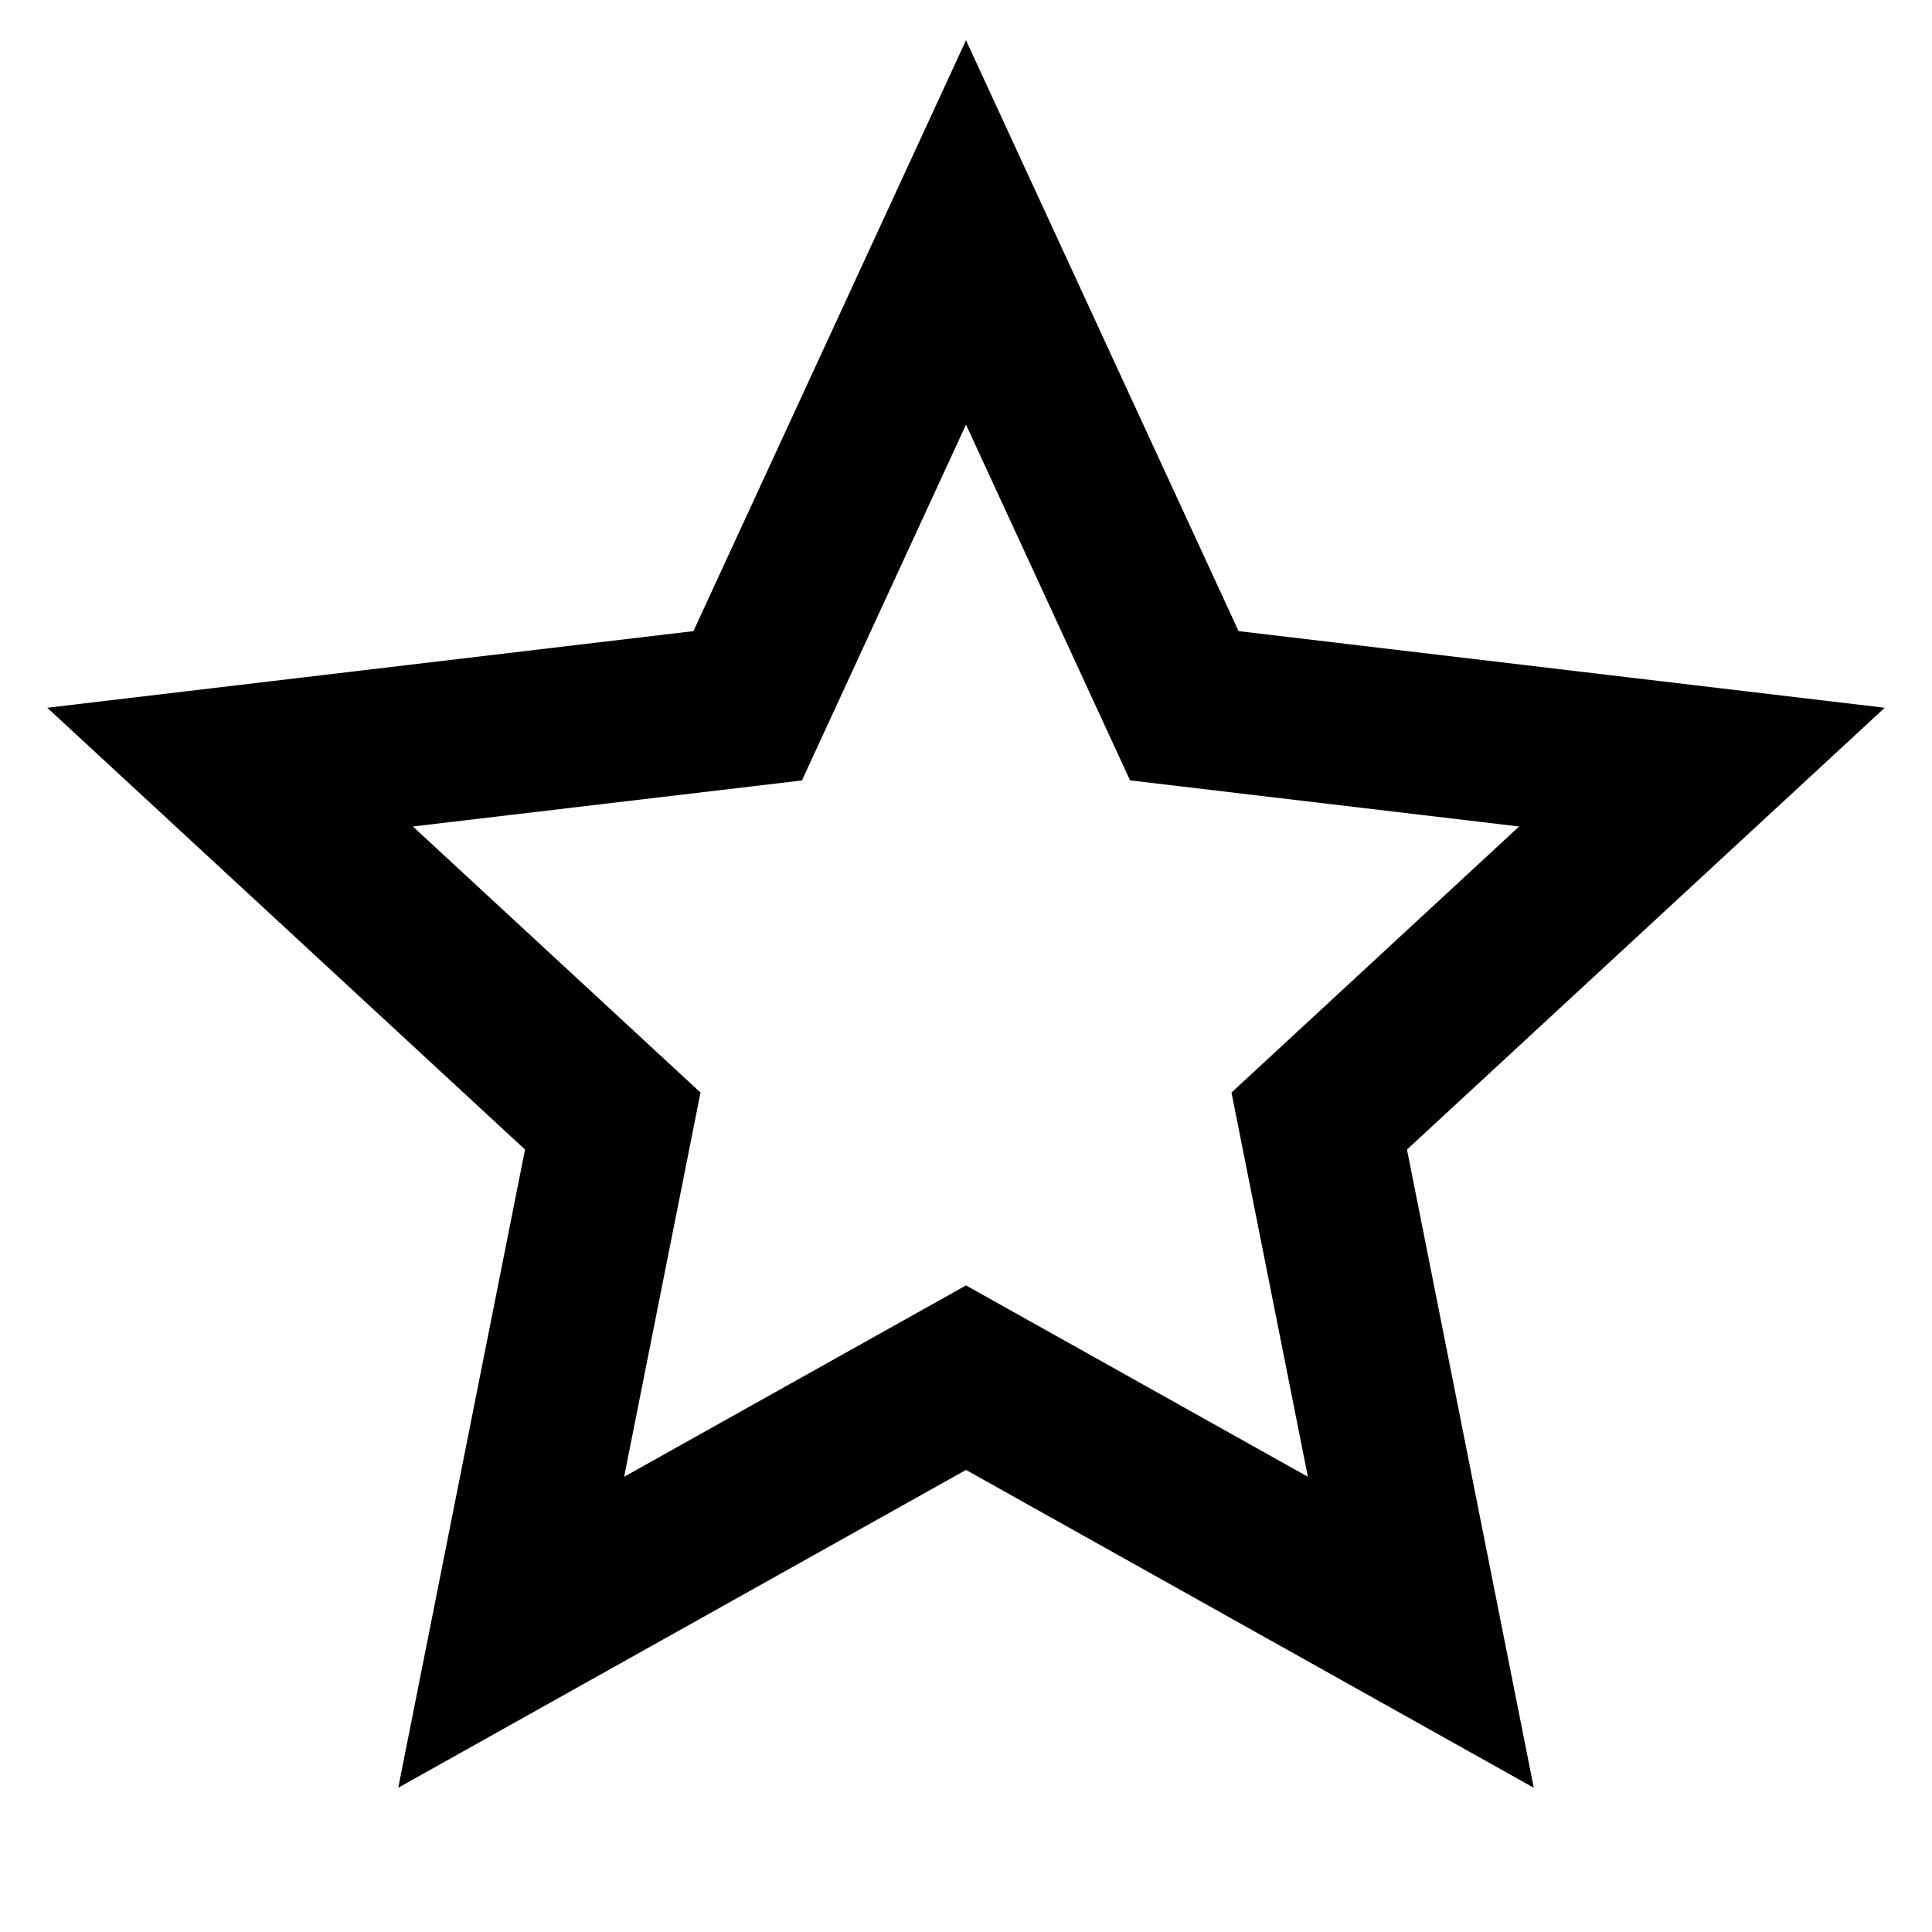
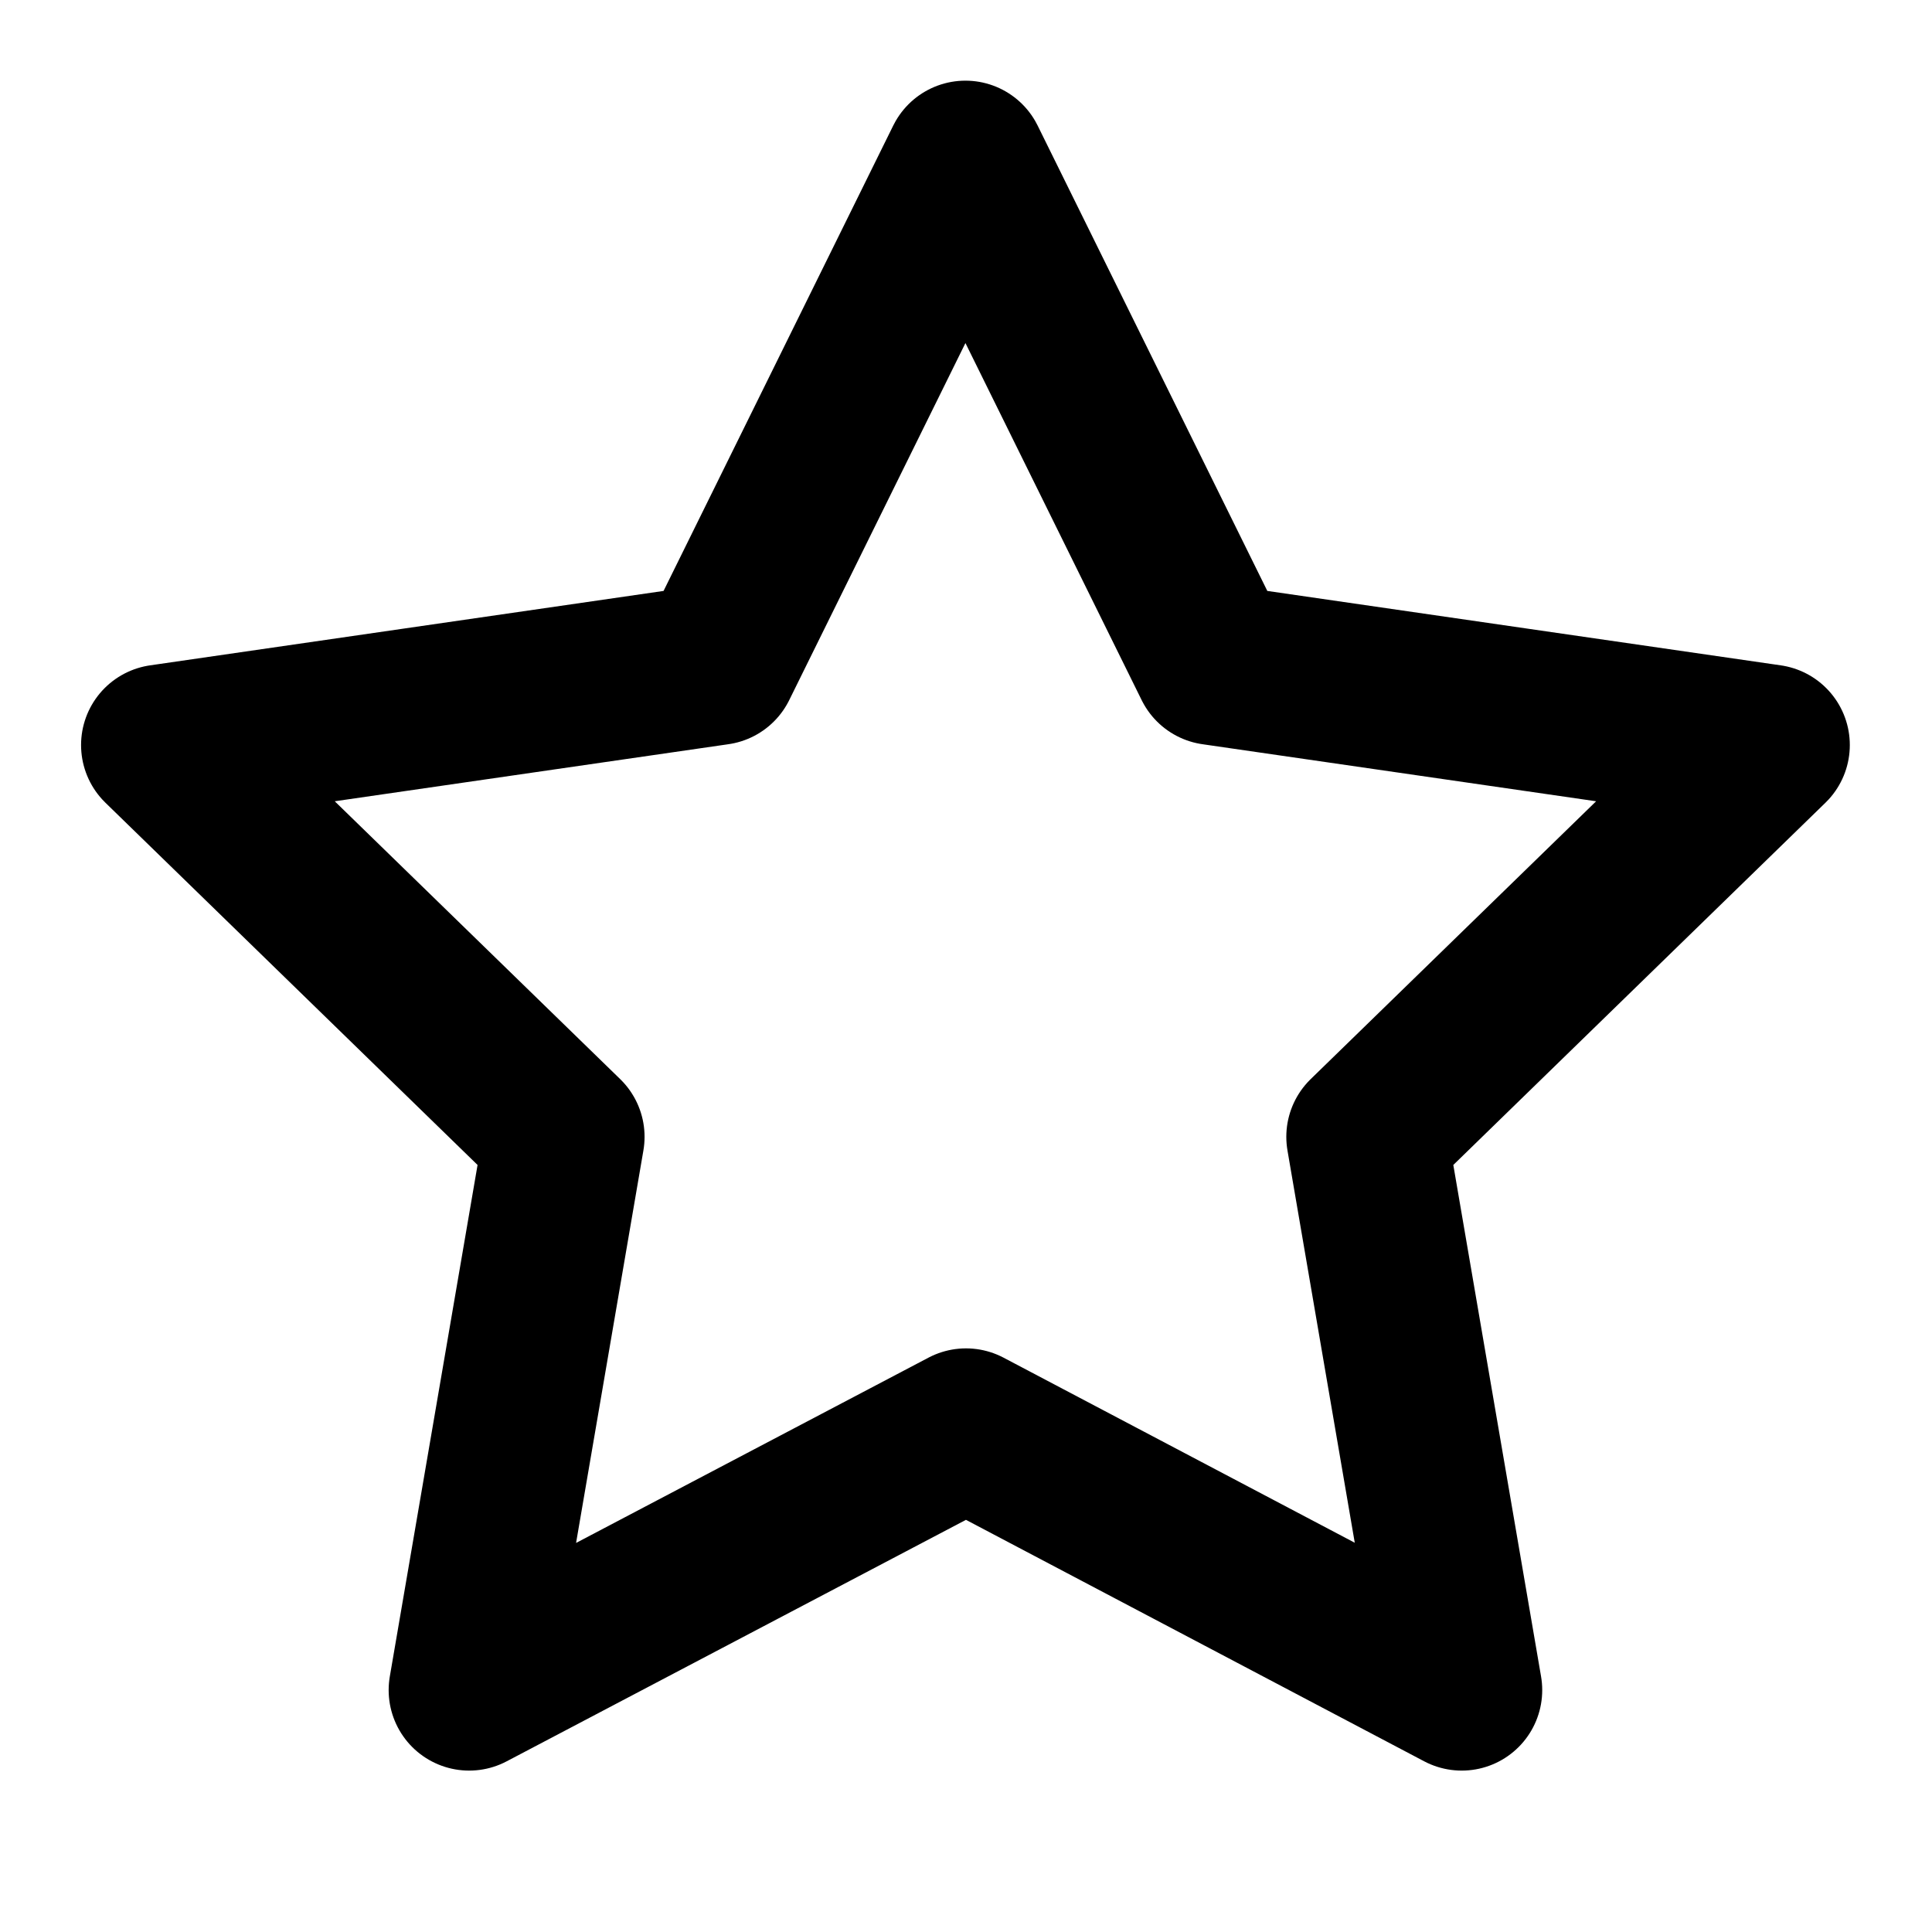
- <svg xmlns="http://www.w3.org/2000/svg" viewBox="0 0 24 24" width="24" height="24">
-   <path fill="none" d="M0 0h24v24H0z" />
-   <path d="M12 18.26l-7.053 3.948 1.575-7.928L.587 8.792l8.027-.952L12 .5l3.386 7.34 8.027.952-5.935 5.488 1.575 7.928L12 18.26zm0-2.292l4.247 2.377-.949-4.773 3.573-3.305-4.833-.573L12 5.275l-2.038 4.42-4.833.572 3.573 3.305-.949 4.773L12 15.968z" />
+ <svg xmlns="http://www.w3.org/2000/svg" class="icon icon-tabler icon-tabler-star" width="24" height="24" viewBox="0 0 24 24" stroke-width="2" stroke="currentColor" fill="none" stroke-linecap="round" stroke-linejoin="round">
+   <path stroke="none" d="M0 0h24v24H0z" fill="none" />
+   <path d="M12 17.75l-6.172 3.245l1.179 -6.873l-5 -4.867l6.9 -1l3.086 -6.253l3.086 6.253l6.9 1l-5 4.867l1.179 6.873z" />
</svg>
